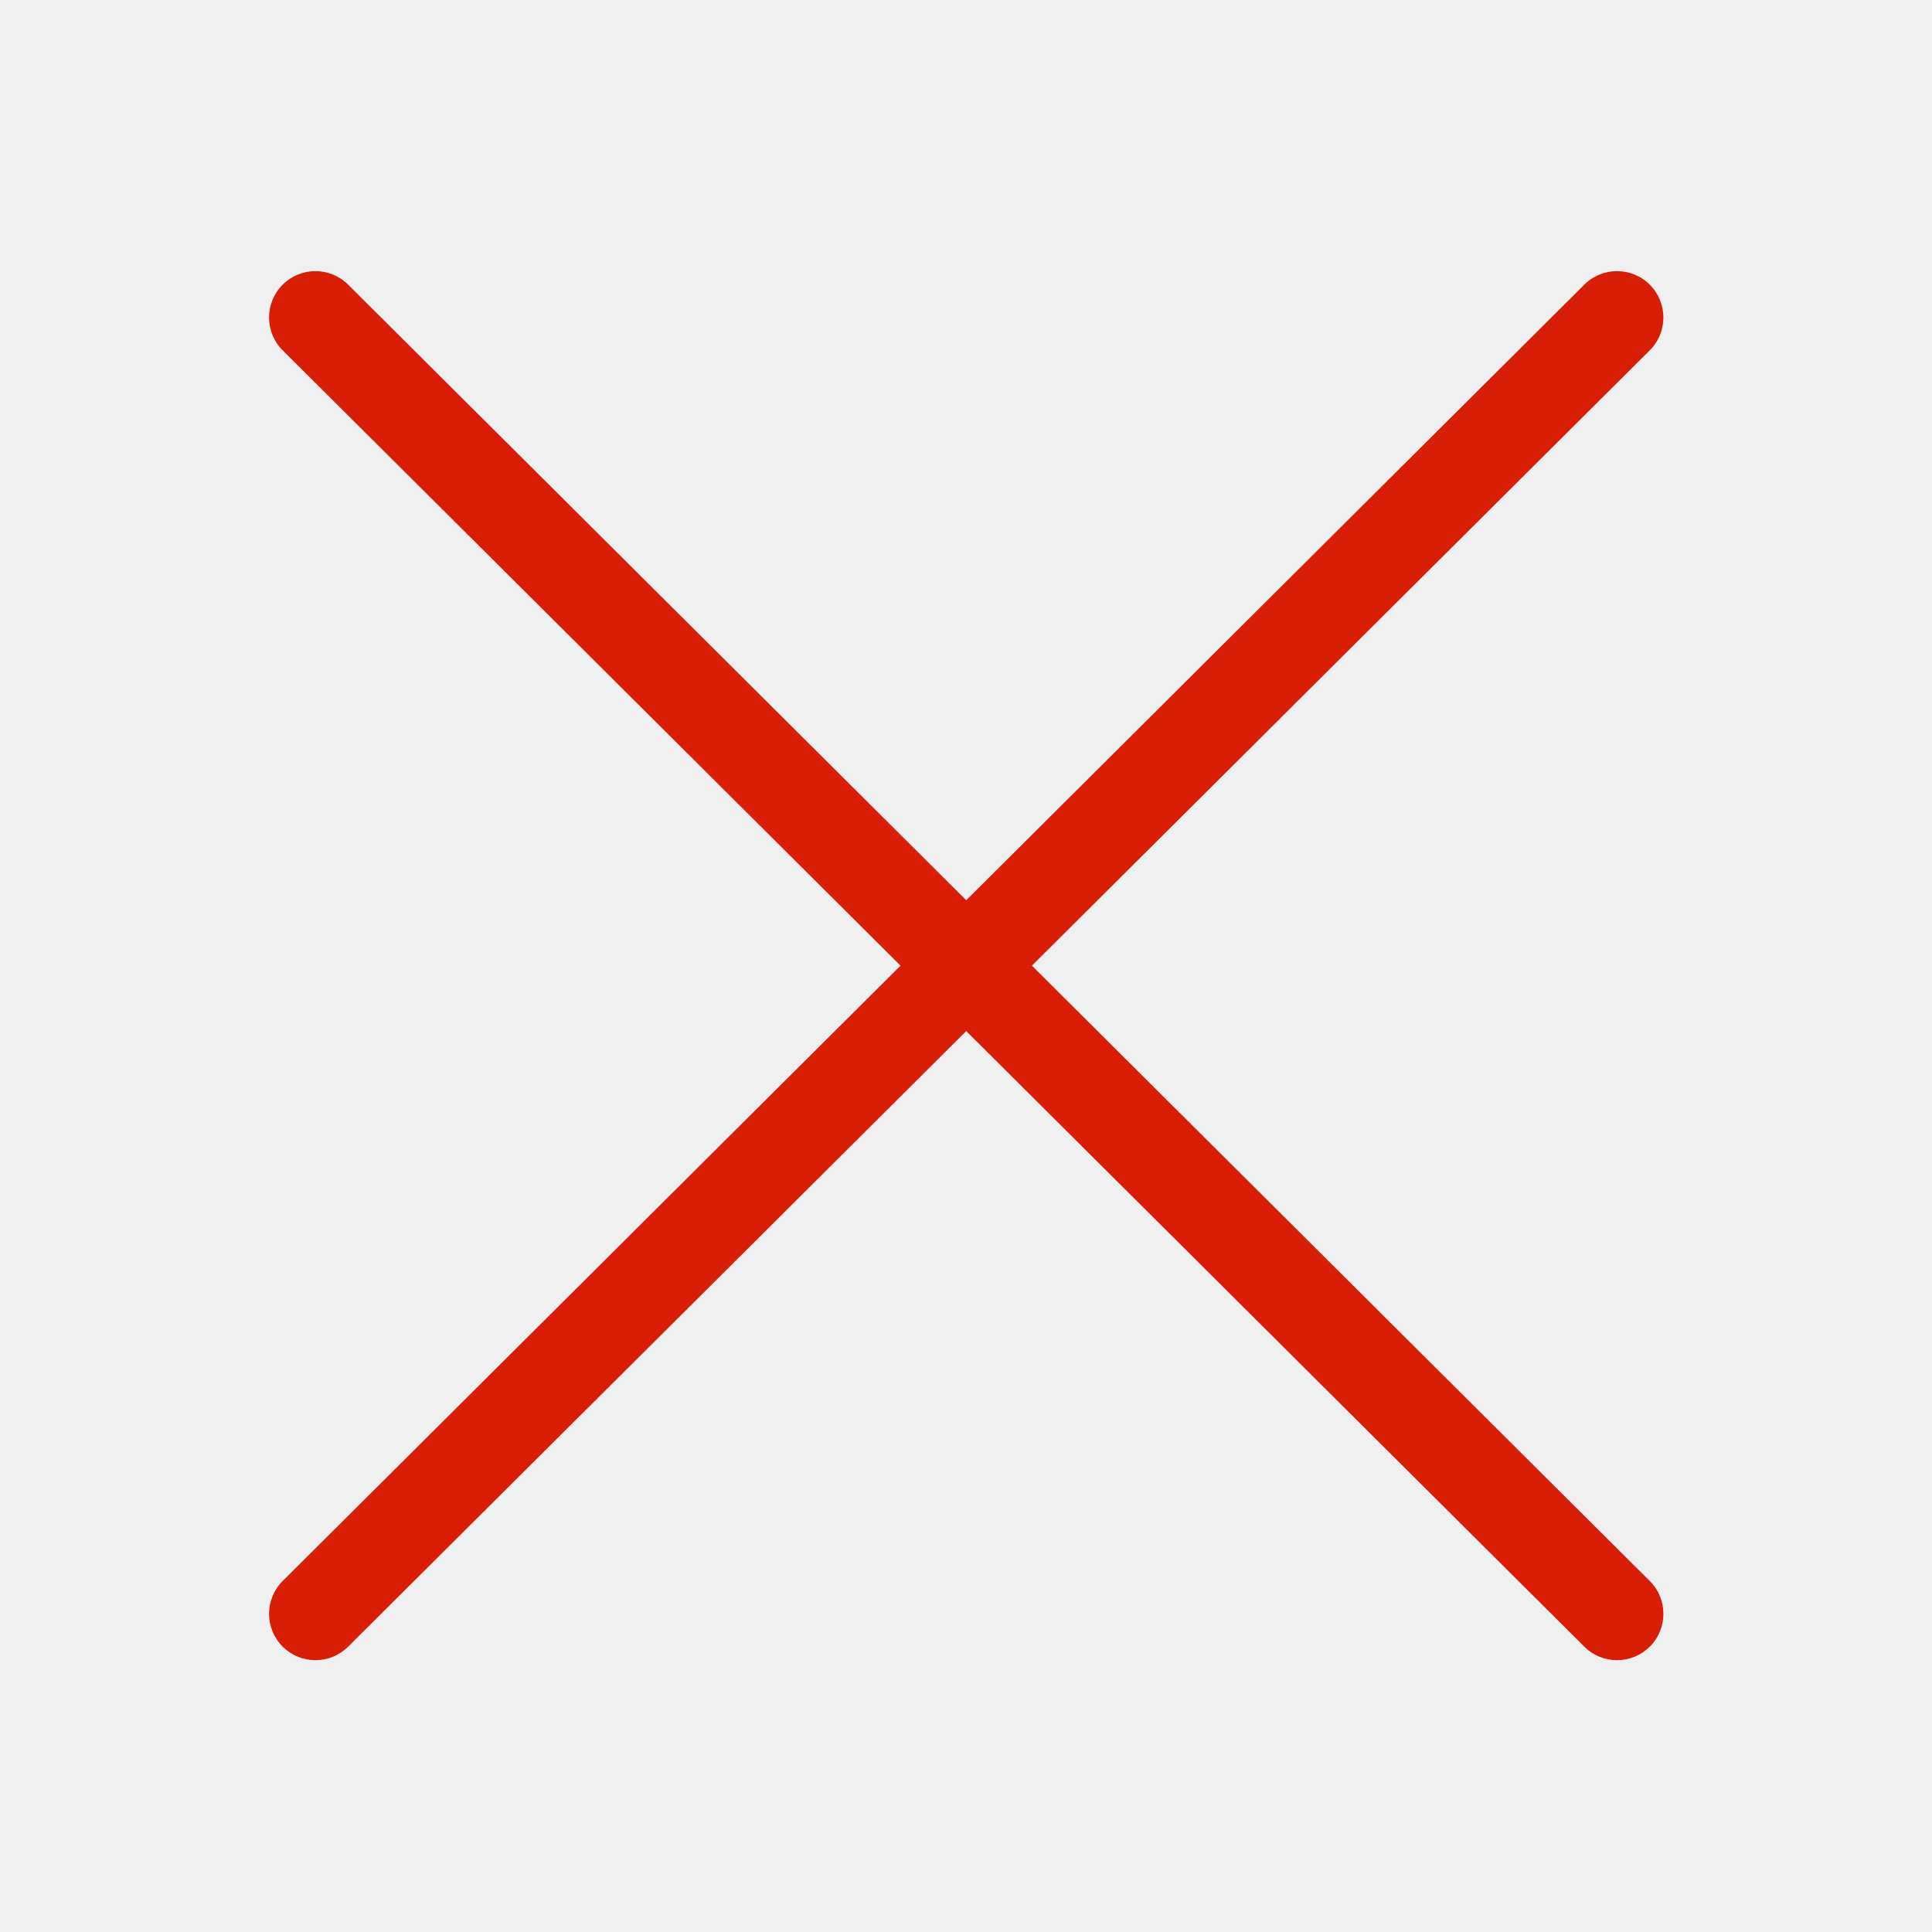
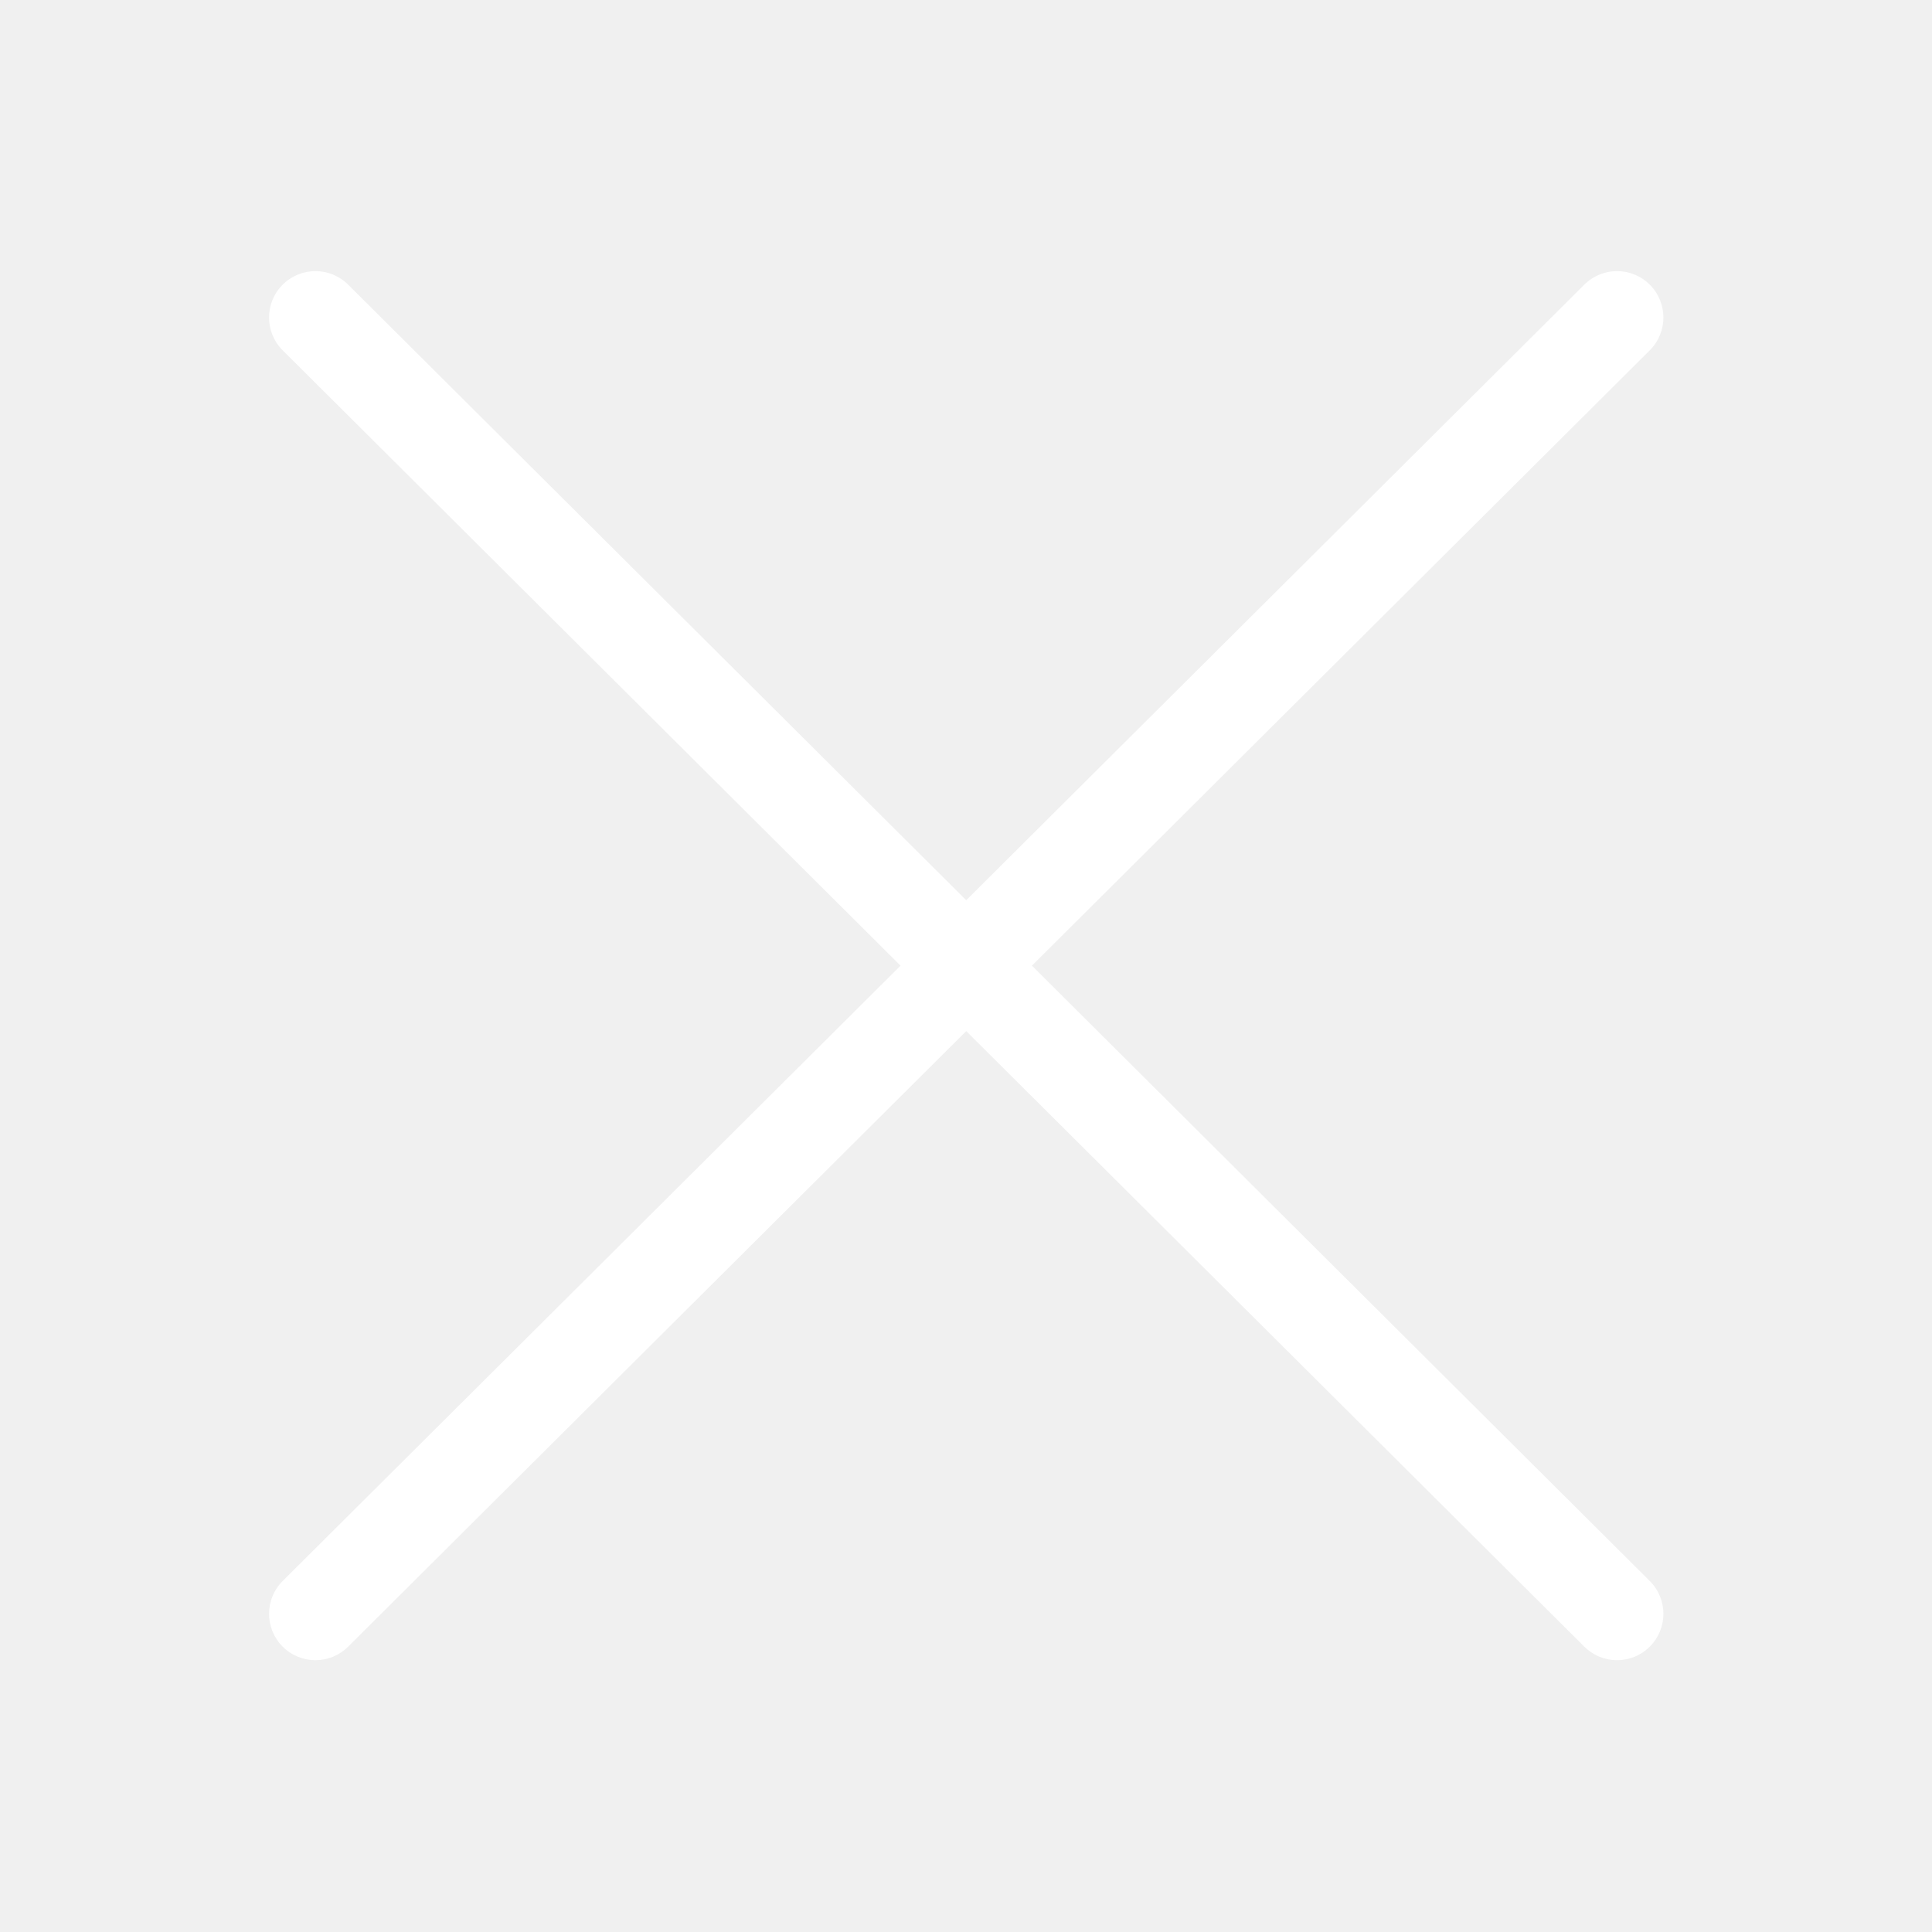
- <svg xmlns="http://www.w3.org/2000/svg" t="1525533024612" class="icon" style="" viewBox="0 0 1024 1024" version="1.1" p-id="1801" width="200" height="200">
+ <svg xmlns="http://www.w3.org/2000/svg" t="1525587271361" class="icon" style="" viewBox="0 0 1024 1024" version="1.1" p-id="2279" width="200" height="200">
  <defs>
    <style type="text/css" />
  </defs>
-   <path d="M546.942 511.819l327.457-326.129c9.617-9.577 9.648-25.135 0.071-34.752-9.577-9.617-25.137-9.647-34.751-0.071L512.12 477.138 184.521 150.868c-9.616-9.577-25.176-9.546-34.752 0.071-9.577 9.616-9.546 25.174 0.071 34.752l327.458 326.128-327.458 326.129c-9.616 9.577-9.647 25.135-0.071 34.752a24.496 24.496 0 0 0 17.411 7.232 24.501 24.501 0 0 0 17.341-7.162L512.12 546.5l327.599 326.269a24.492 24.492 0 0 0 17.341 7.162 24.503 24.503 0 0 0 17.411-7.232c9.577-9.617 9.546-25.175-0.071-34.752L546.942 511.819z" fill="#d81e06" p-id="1802" />
+   <path d="M546.942 511.819l327.457-326.129c9.617-9.577 9.648-25.135 0.071-34.752-9.577-9.617-25.137-9.647-34.751-0.071L512.12 477.138 184.521 150.868c-9.616-9.577-25.176-9.546-34.752 0.071-9.577 9.616-9.546 25.174 0.071 34.752l327.458 326.128-327.458 326.129c-9.616 9.577-9.647 25.135-0.071 34.752a24.496 24.496 0 0 0 17.411 7.232 24.501 24.501 0 0 0 17.341-7.162L512.12 546.5l327.599 326.269a24.492 24.492 0 0 0 17.341 7.162 24.503 24.503 0 0 0 17.411-7.232c9.577-9.617 9.546-25.175-0.071-34.752L546.942 511.819z" fill="#ffffff" p-id="2280" />
</svg>
